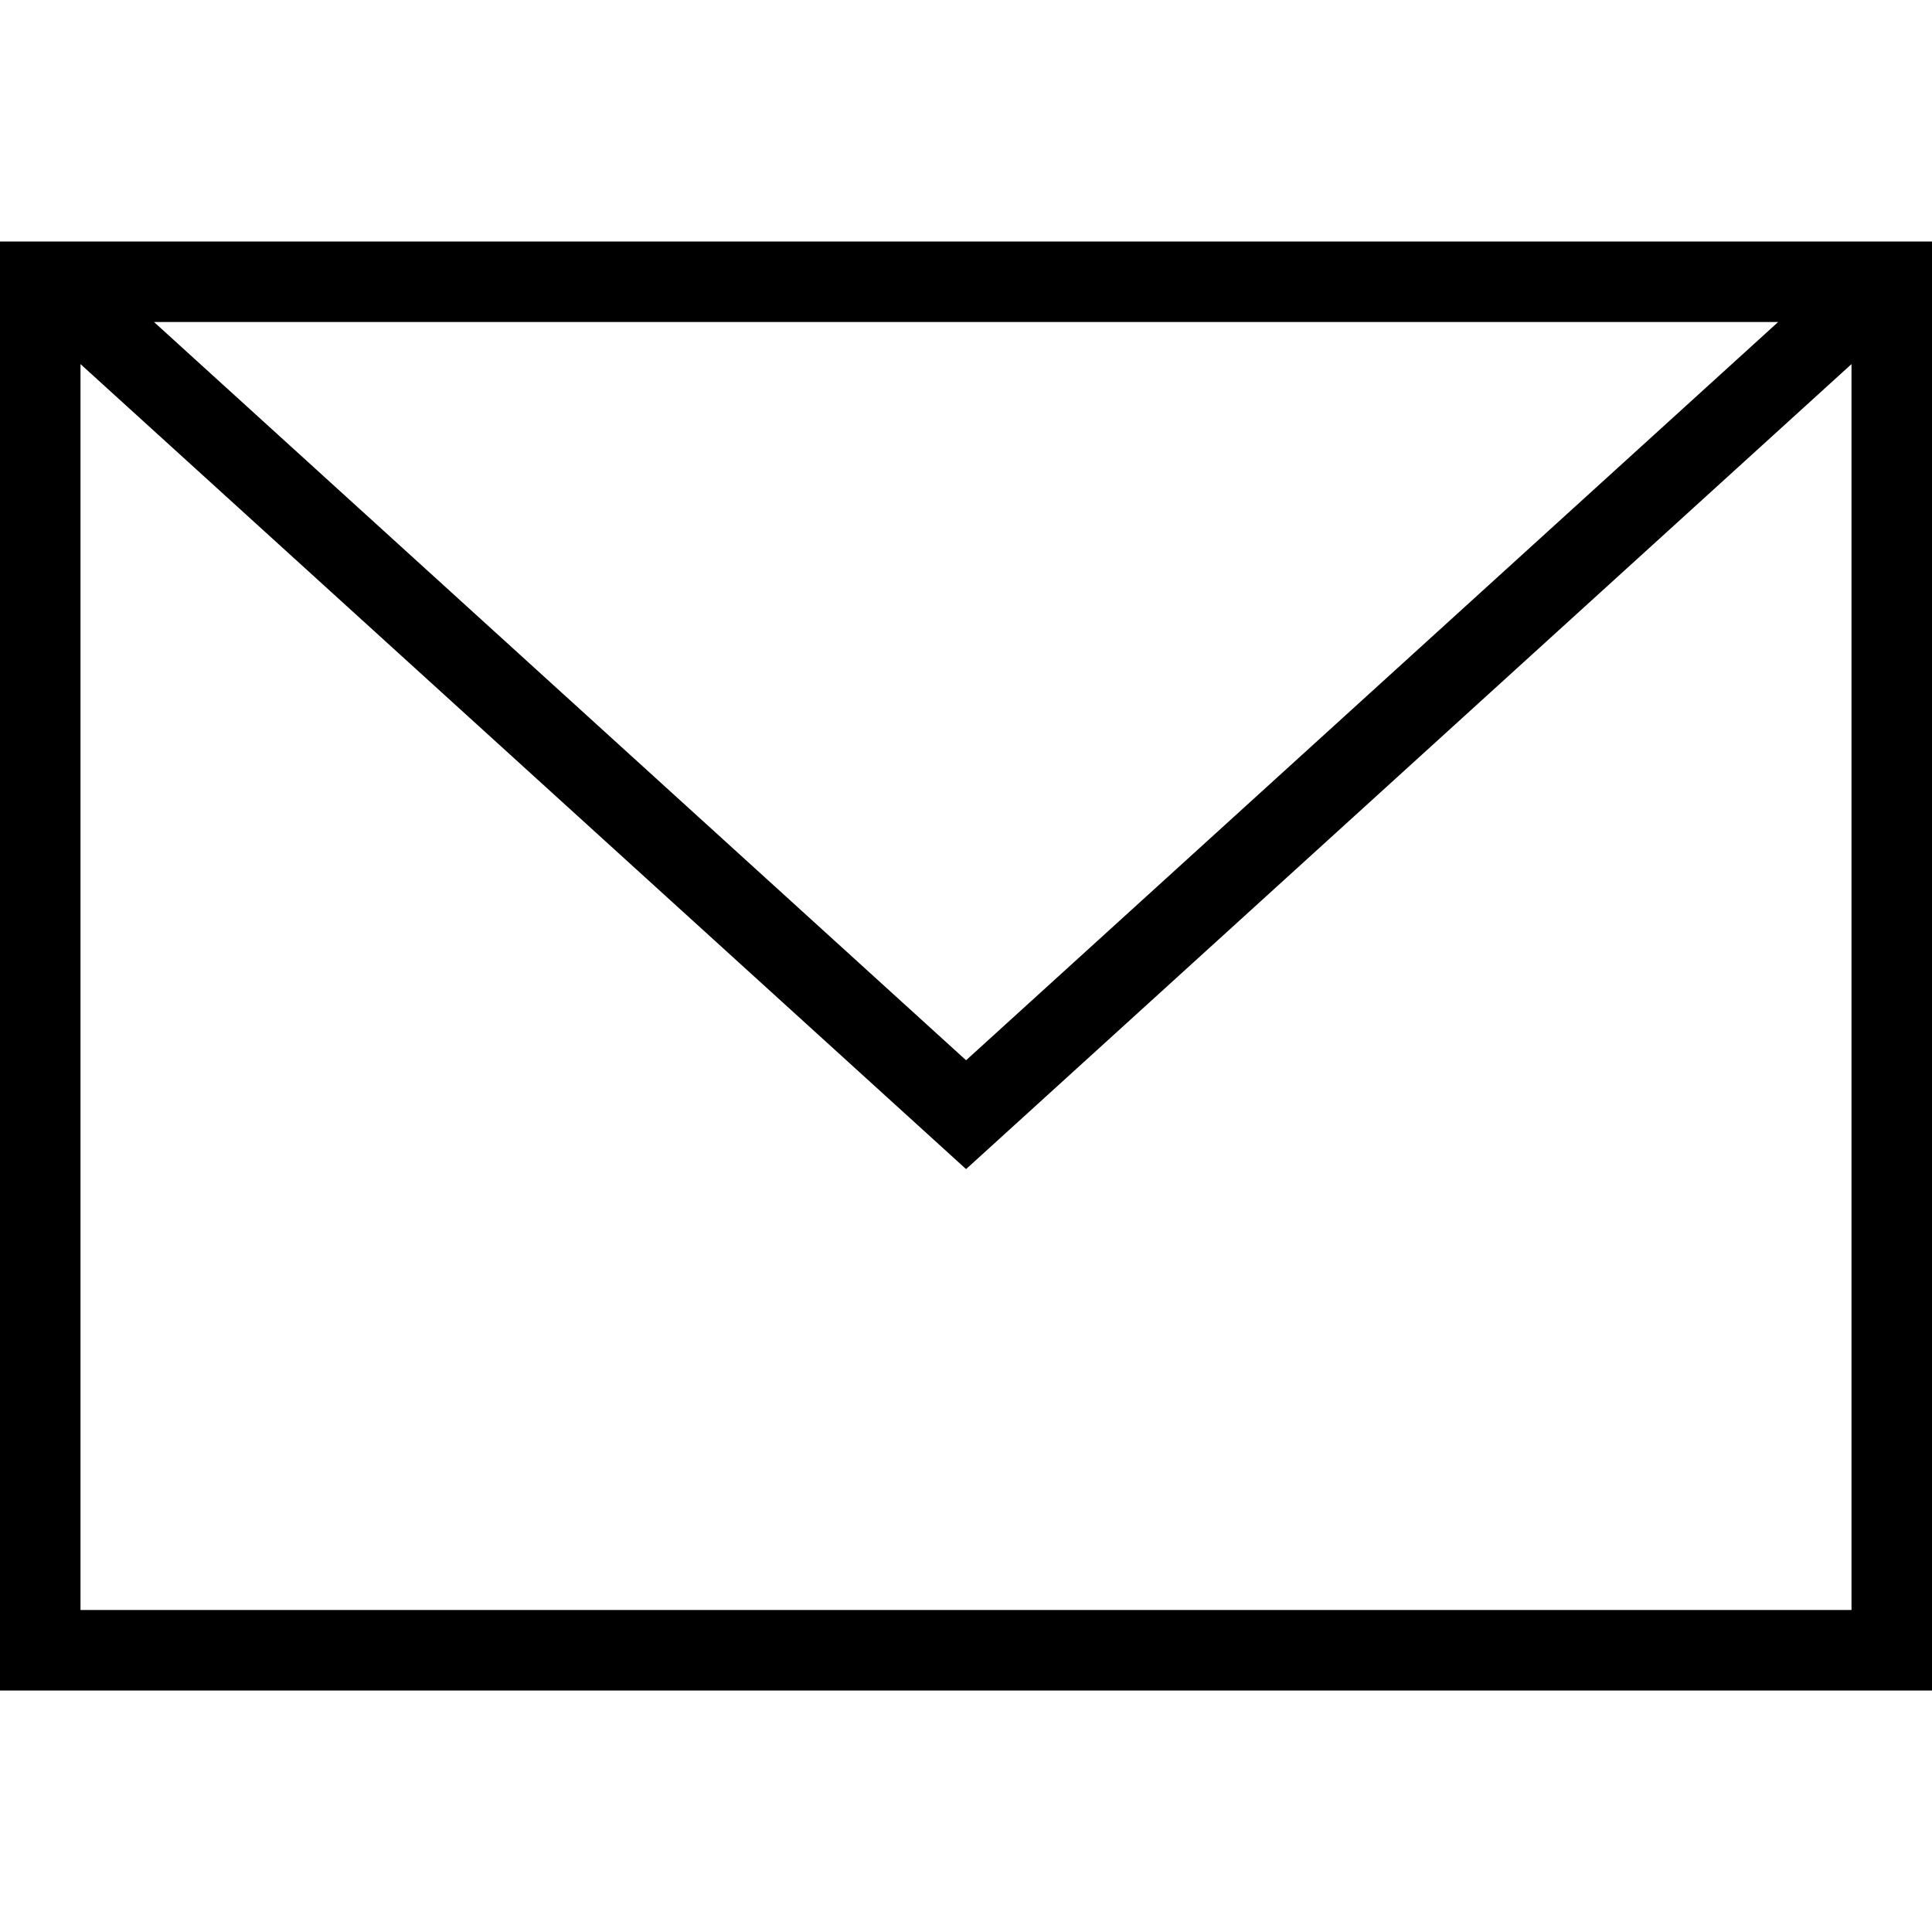
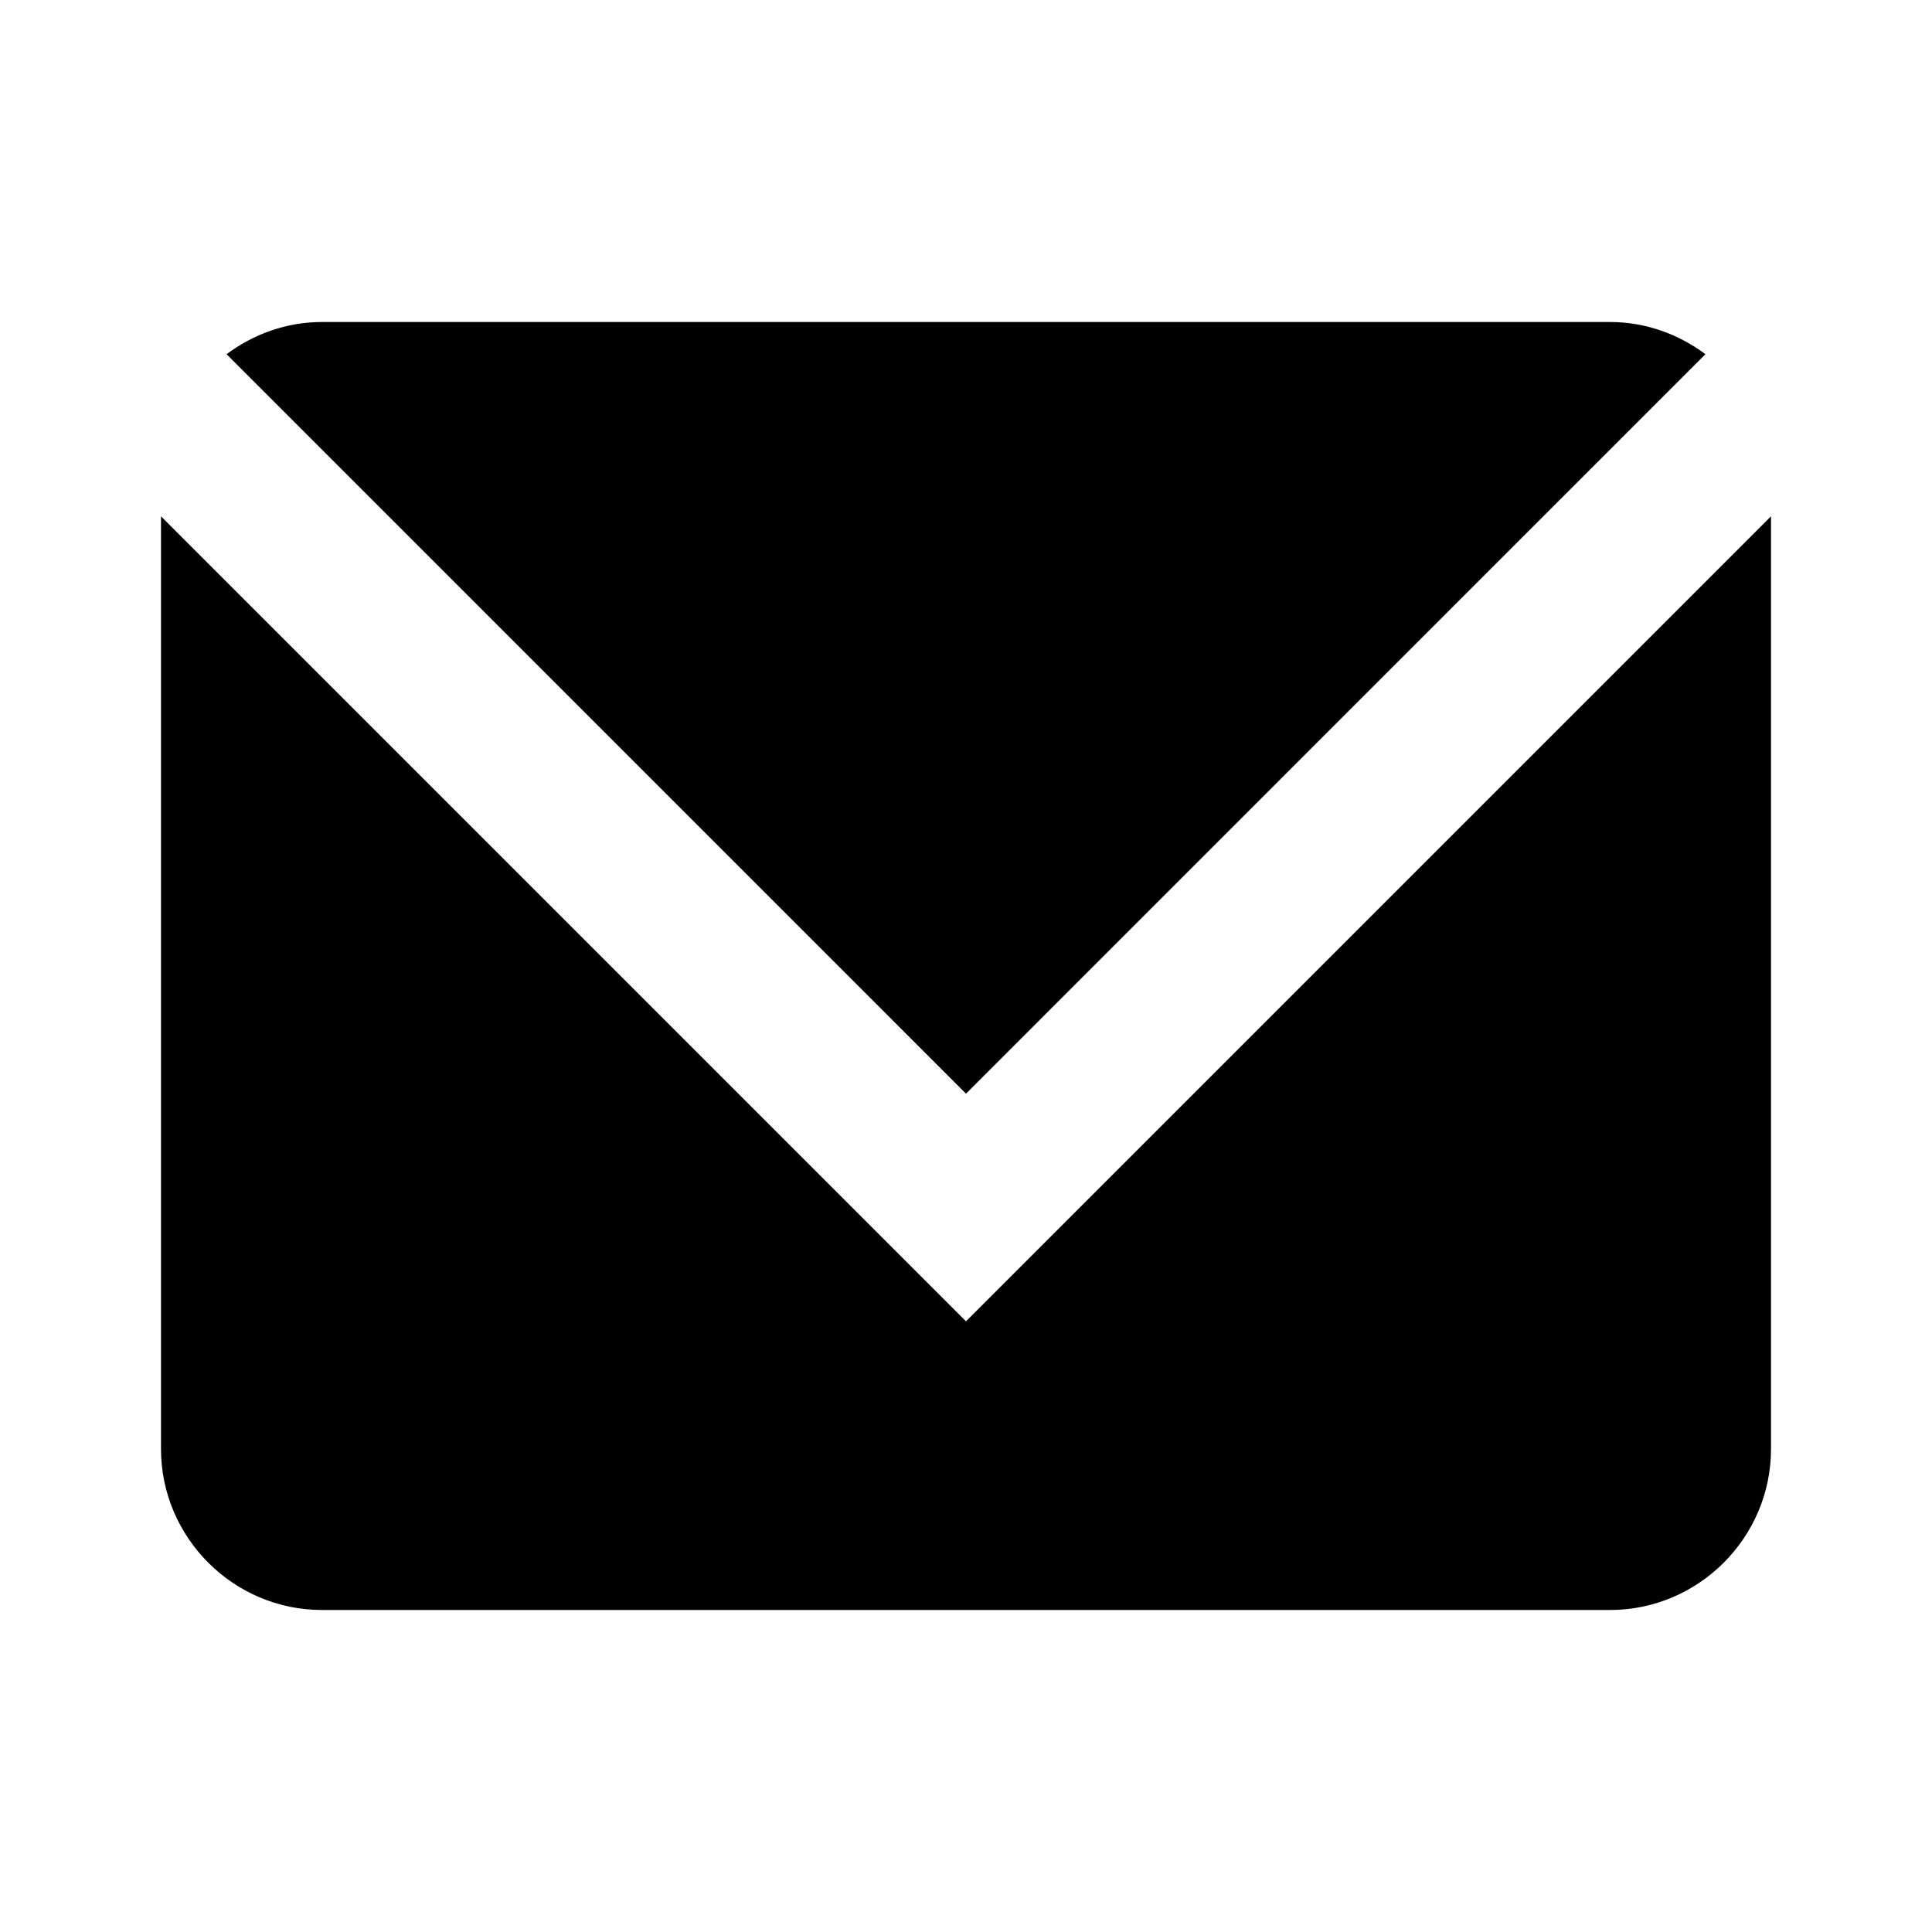
- <svg xmlns="http://www.w3.org/2000/svg" width="24" height="24" fill-rule="evenodd" clip-rule="evenodd">
-   <path d="M24 21h-24v-18h24v18zm-23-16.477v15.477h22v-15.477l-10.999 10-11.001-10zm21.089-.523h-20.176l10.088 9.171 10.088-9.171z" />
+ <svg xmlns="http://www.w3.org/2000/svg" width="800px" height="800px" viewBox="0 0 48 48">
+   <path d="M0 0h48v48H0z" fill="none" />
+   <g id="Shopicon">
+     <path d="M42.371,8.8C41.705,8.304,40.89,8,40,8H8C7.11,8,6.295,8.304,5.629,8.8L24,27.172L42.371,8.8z" />
+     <path d="M4,12.828V36c0,2.2,1.8,4,4,4h32c2.2,0,4-1.8,4-4V12.828l-20,20L4,12.828z" />
+   </g>
</svg>
